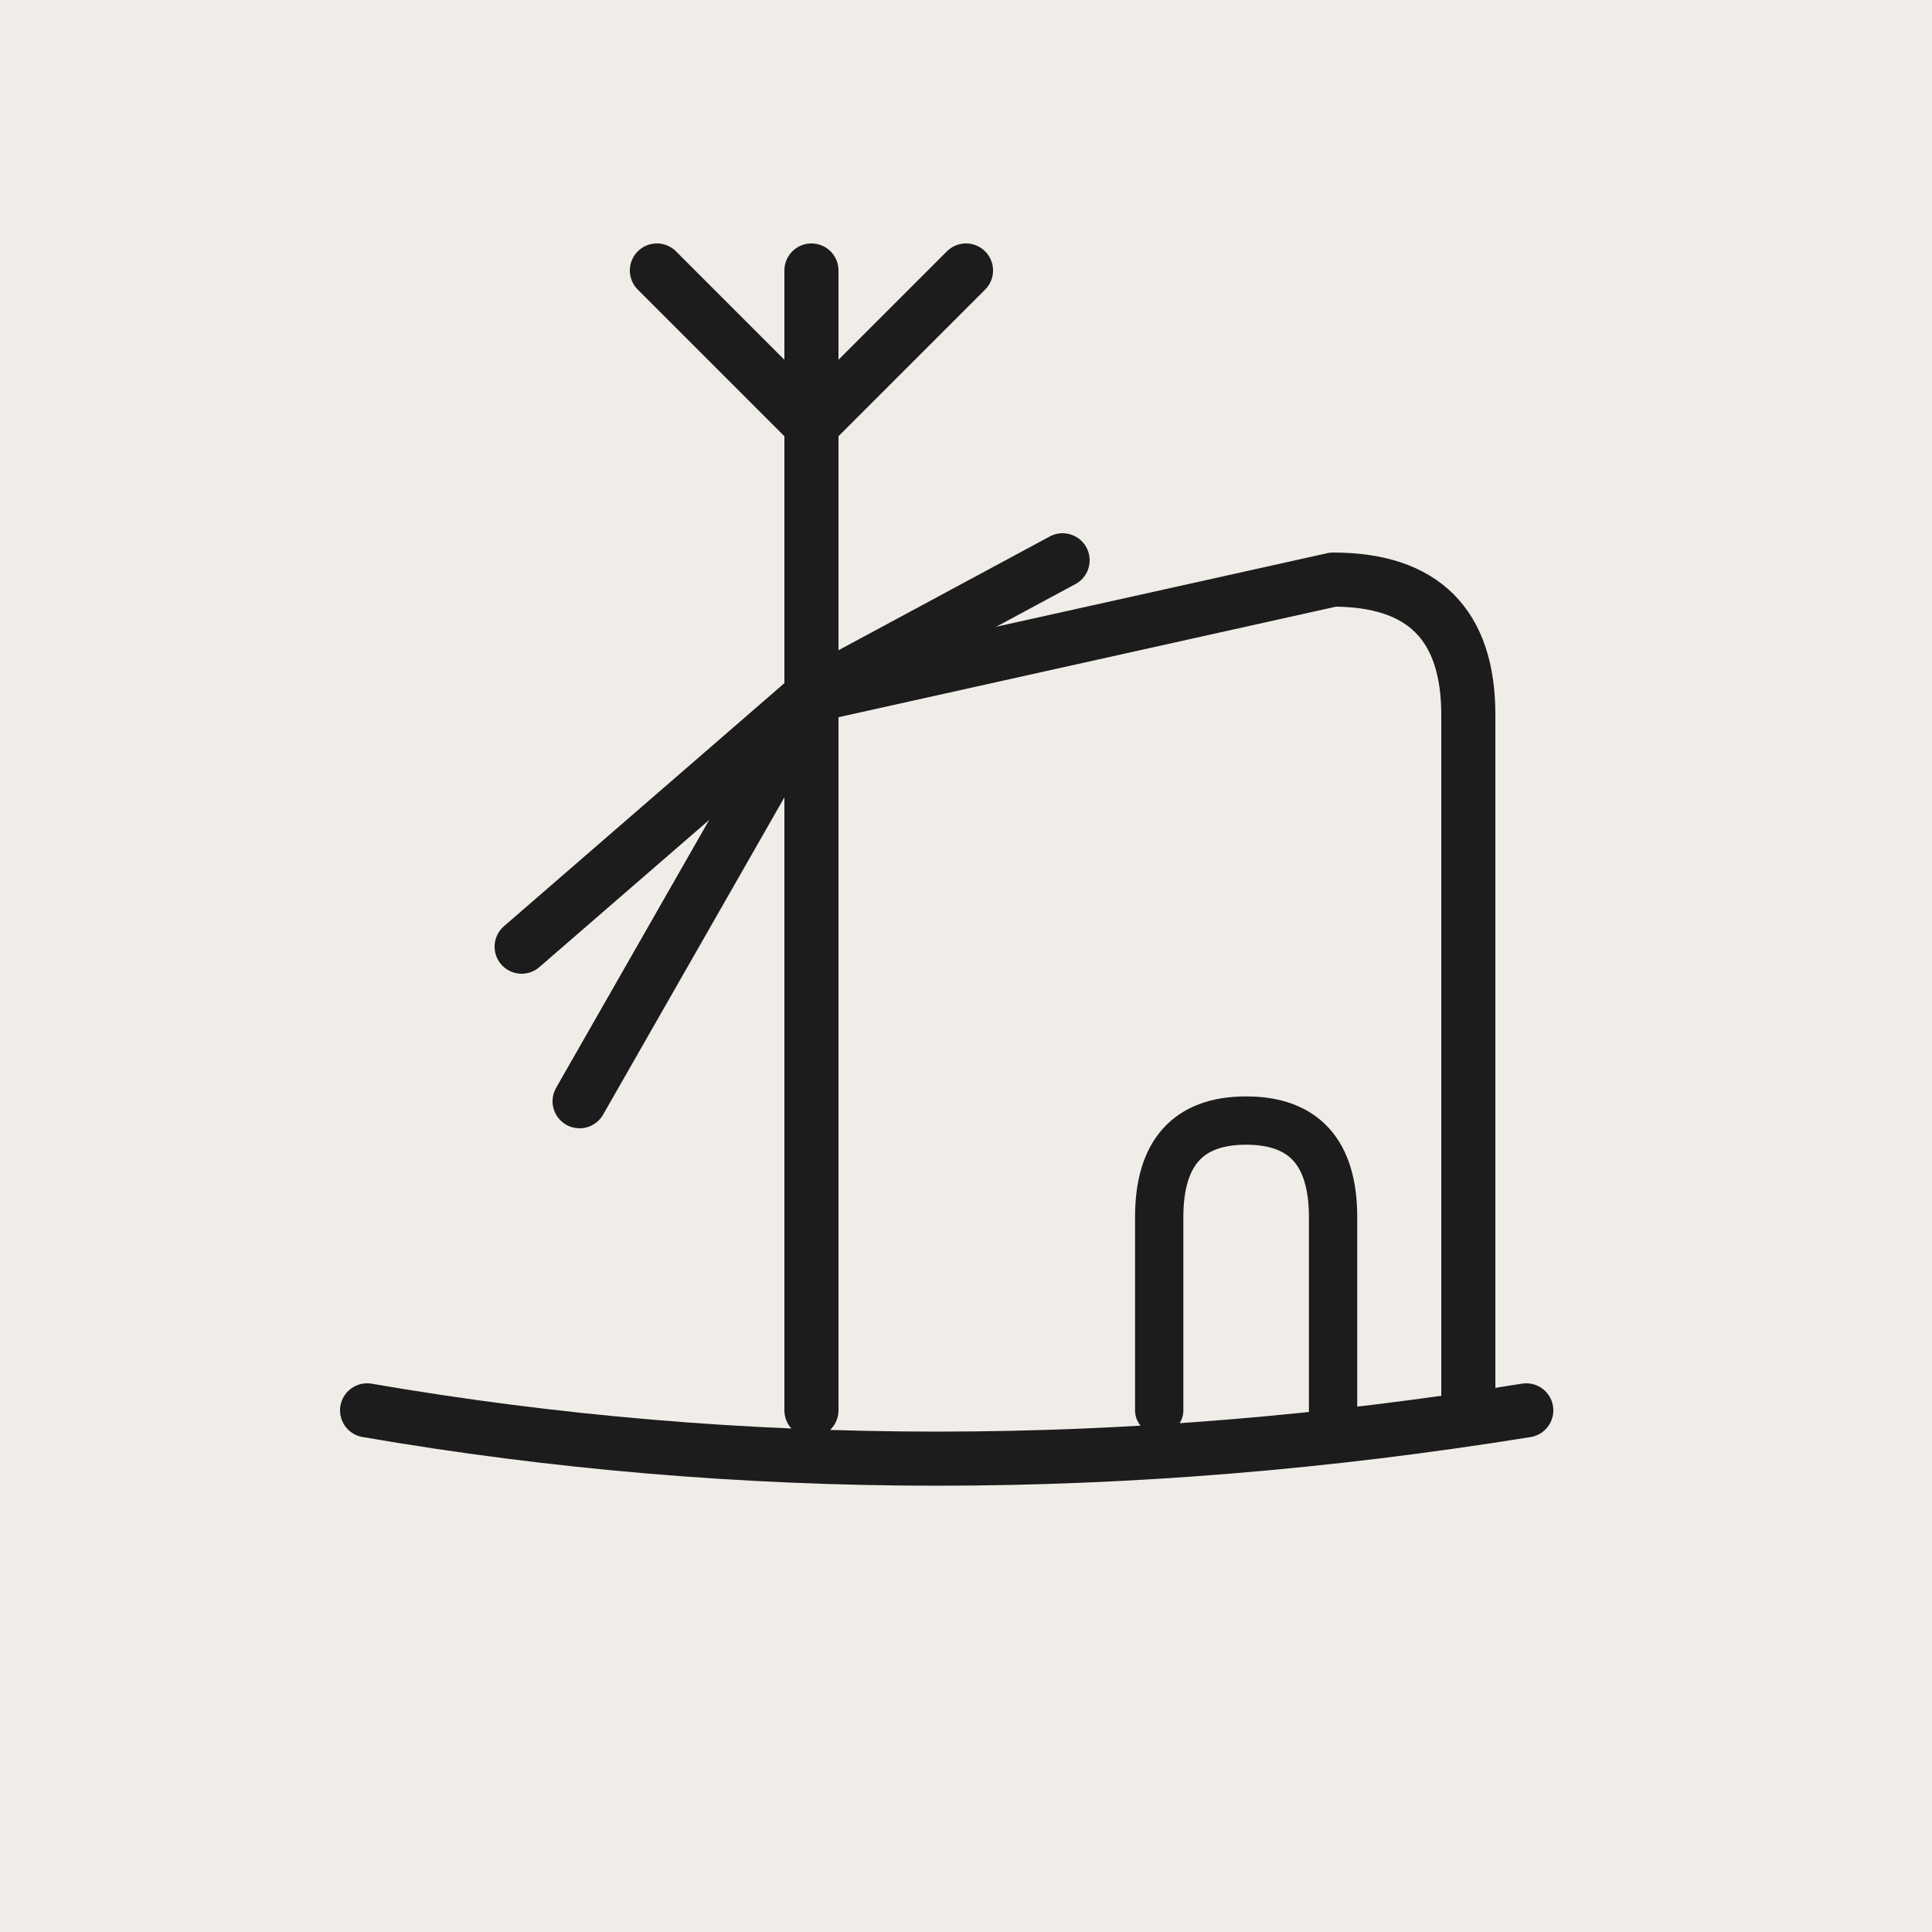
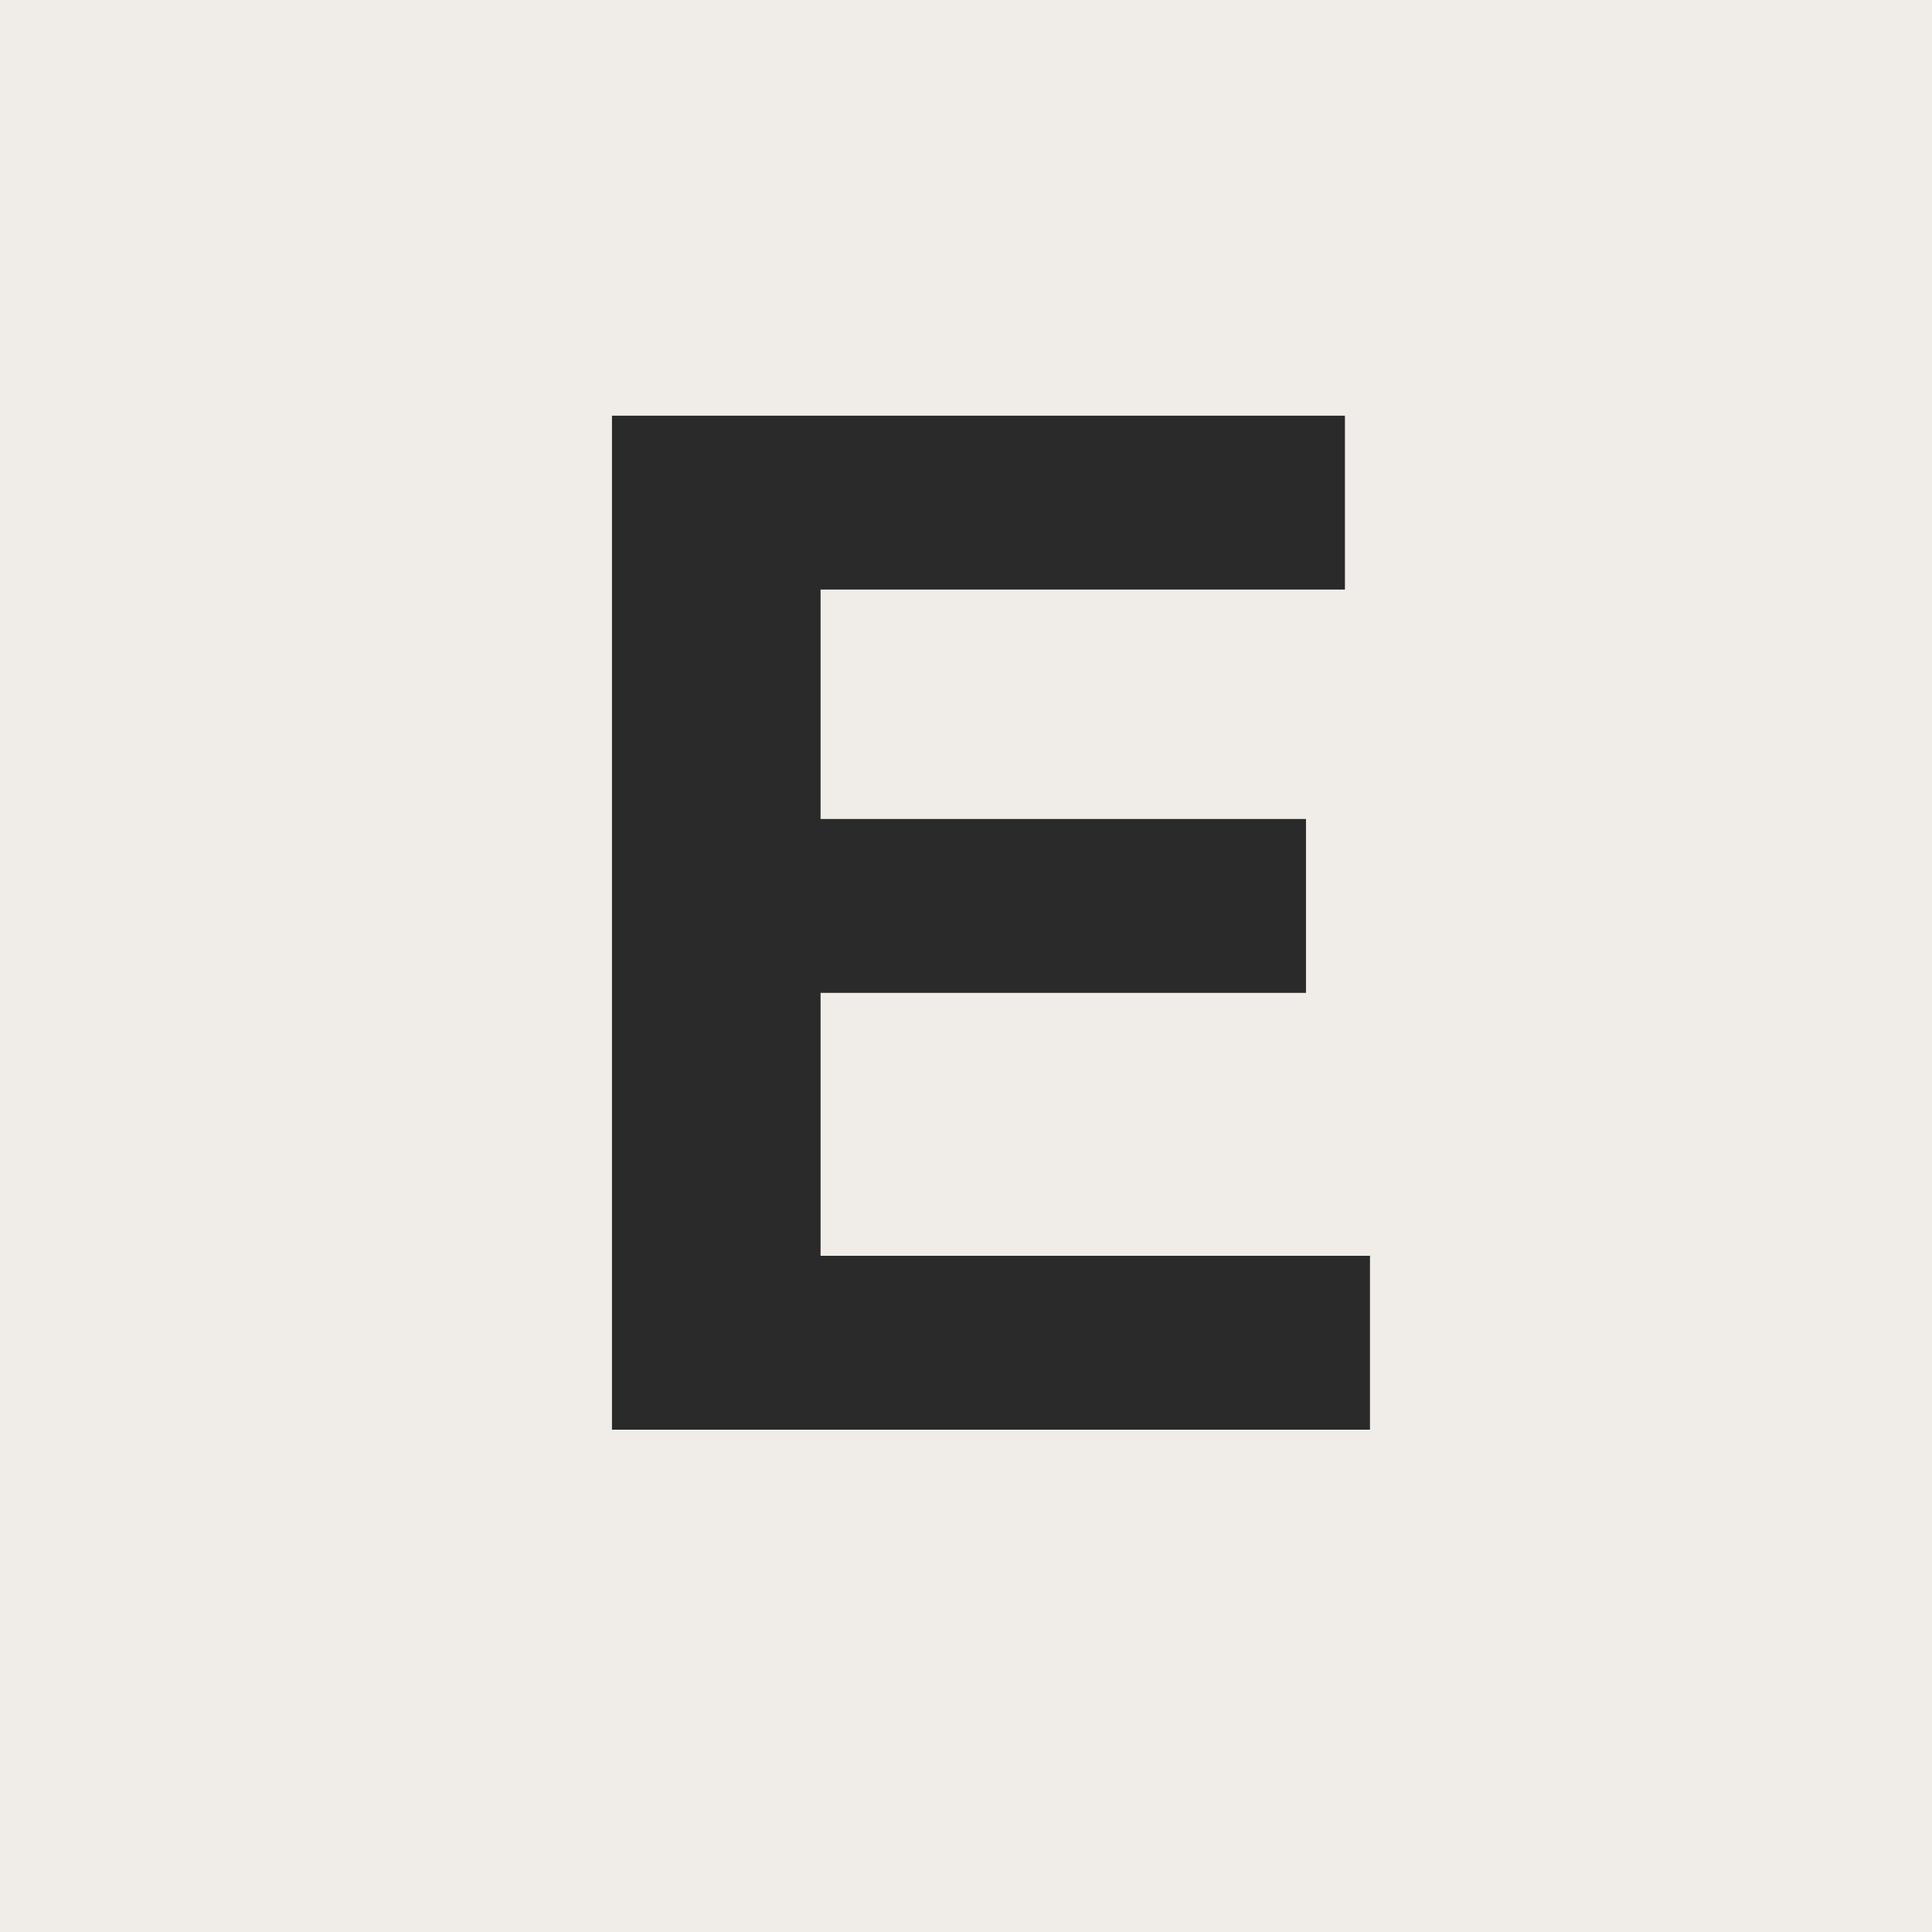
- <svg xmlns="http://www.w3.org/2000/svg" viewBox="0 0 100 100">
+ <svg xmlns="http://www.w3.org/2000/svg" viewBox="0 0 100 100" width="300" height="300">
  <rect width="100" height="100" fill="#F0EDE8" />
-   <g stroke="#1C1C1C" stroke-linecap="round" stroke-linejoin="round" fill="none" stroke-width="2.8">
-     <path d="M 19 73 Q 48 78 79 73" />
-     <line x1="42" y1="14" x2="42" y2="73" />
-     <line x1="42" y1="22" x2="34" y2="14" />
-     <line x1="42" y1="22" x2="50" y2="14" />
-     <line x1="42" y1="36" x2="27" y2="49" />
-     <line x1="42" y1="36" x2="55" y2="29" />
-     <line x1="30" y1="57" x2="42" y2="36" />
-     <path d="M 42 36 L 69 30 Q 76 30 76 37 L 76 73" />
-     <path stroke-width="2.5" d="M 60 73 L 60 63 Q 60 58 64.5 58 Q 69 58 69 63 L 69 73" />
-   </g>
+   <text x="50" y="74" font-family="'Helvetica Neue', Helvetica, Arial, sans-serif" font-weight="700" font-size="72" fill="#2A2A2A" text-anchor="middle" letter-spacing="-2">E</text>
</svg>
